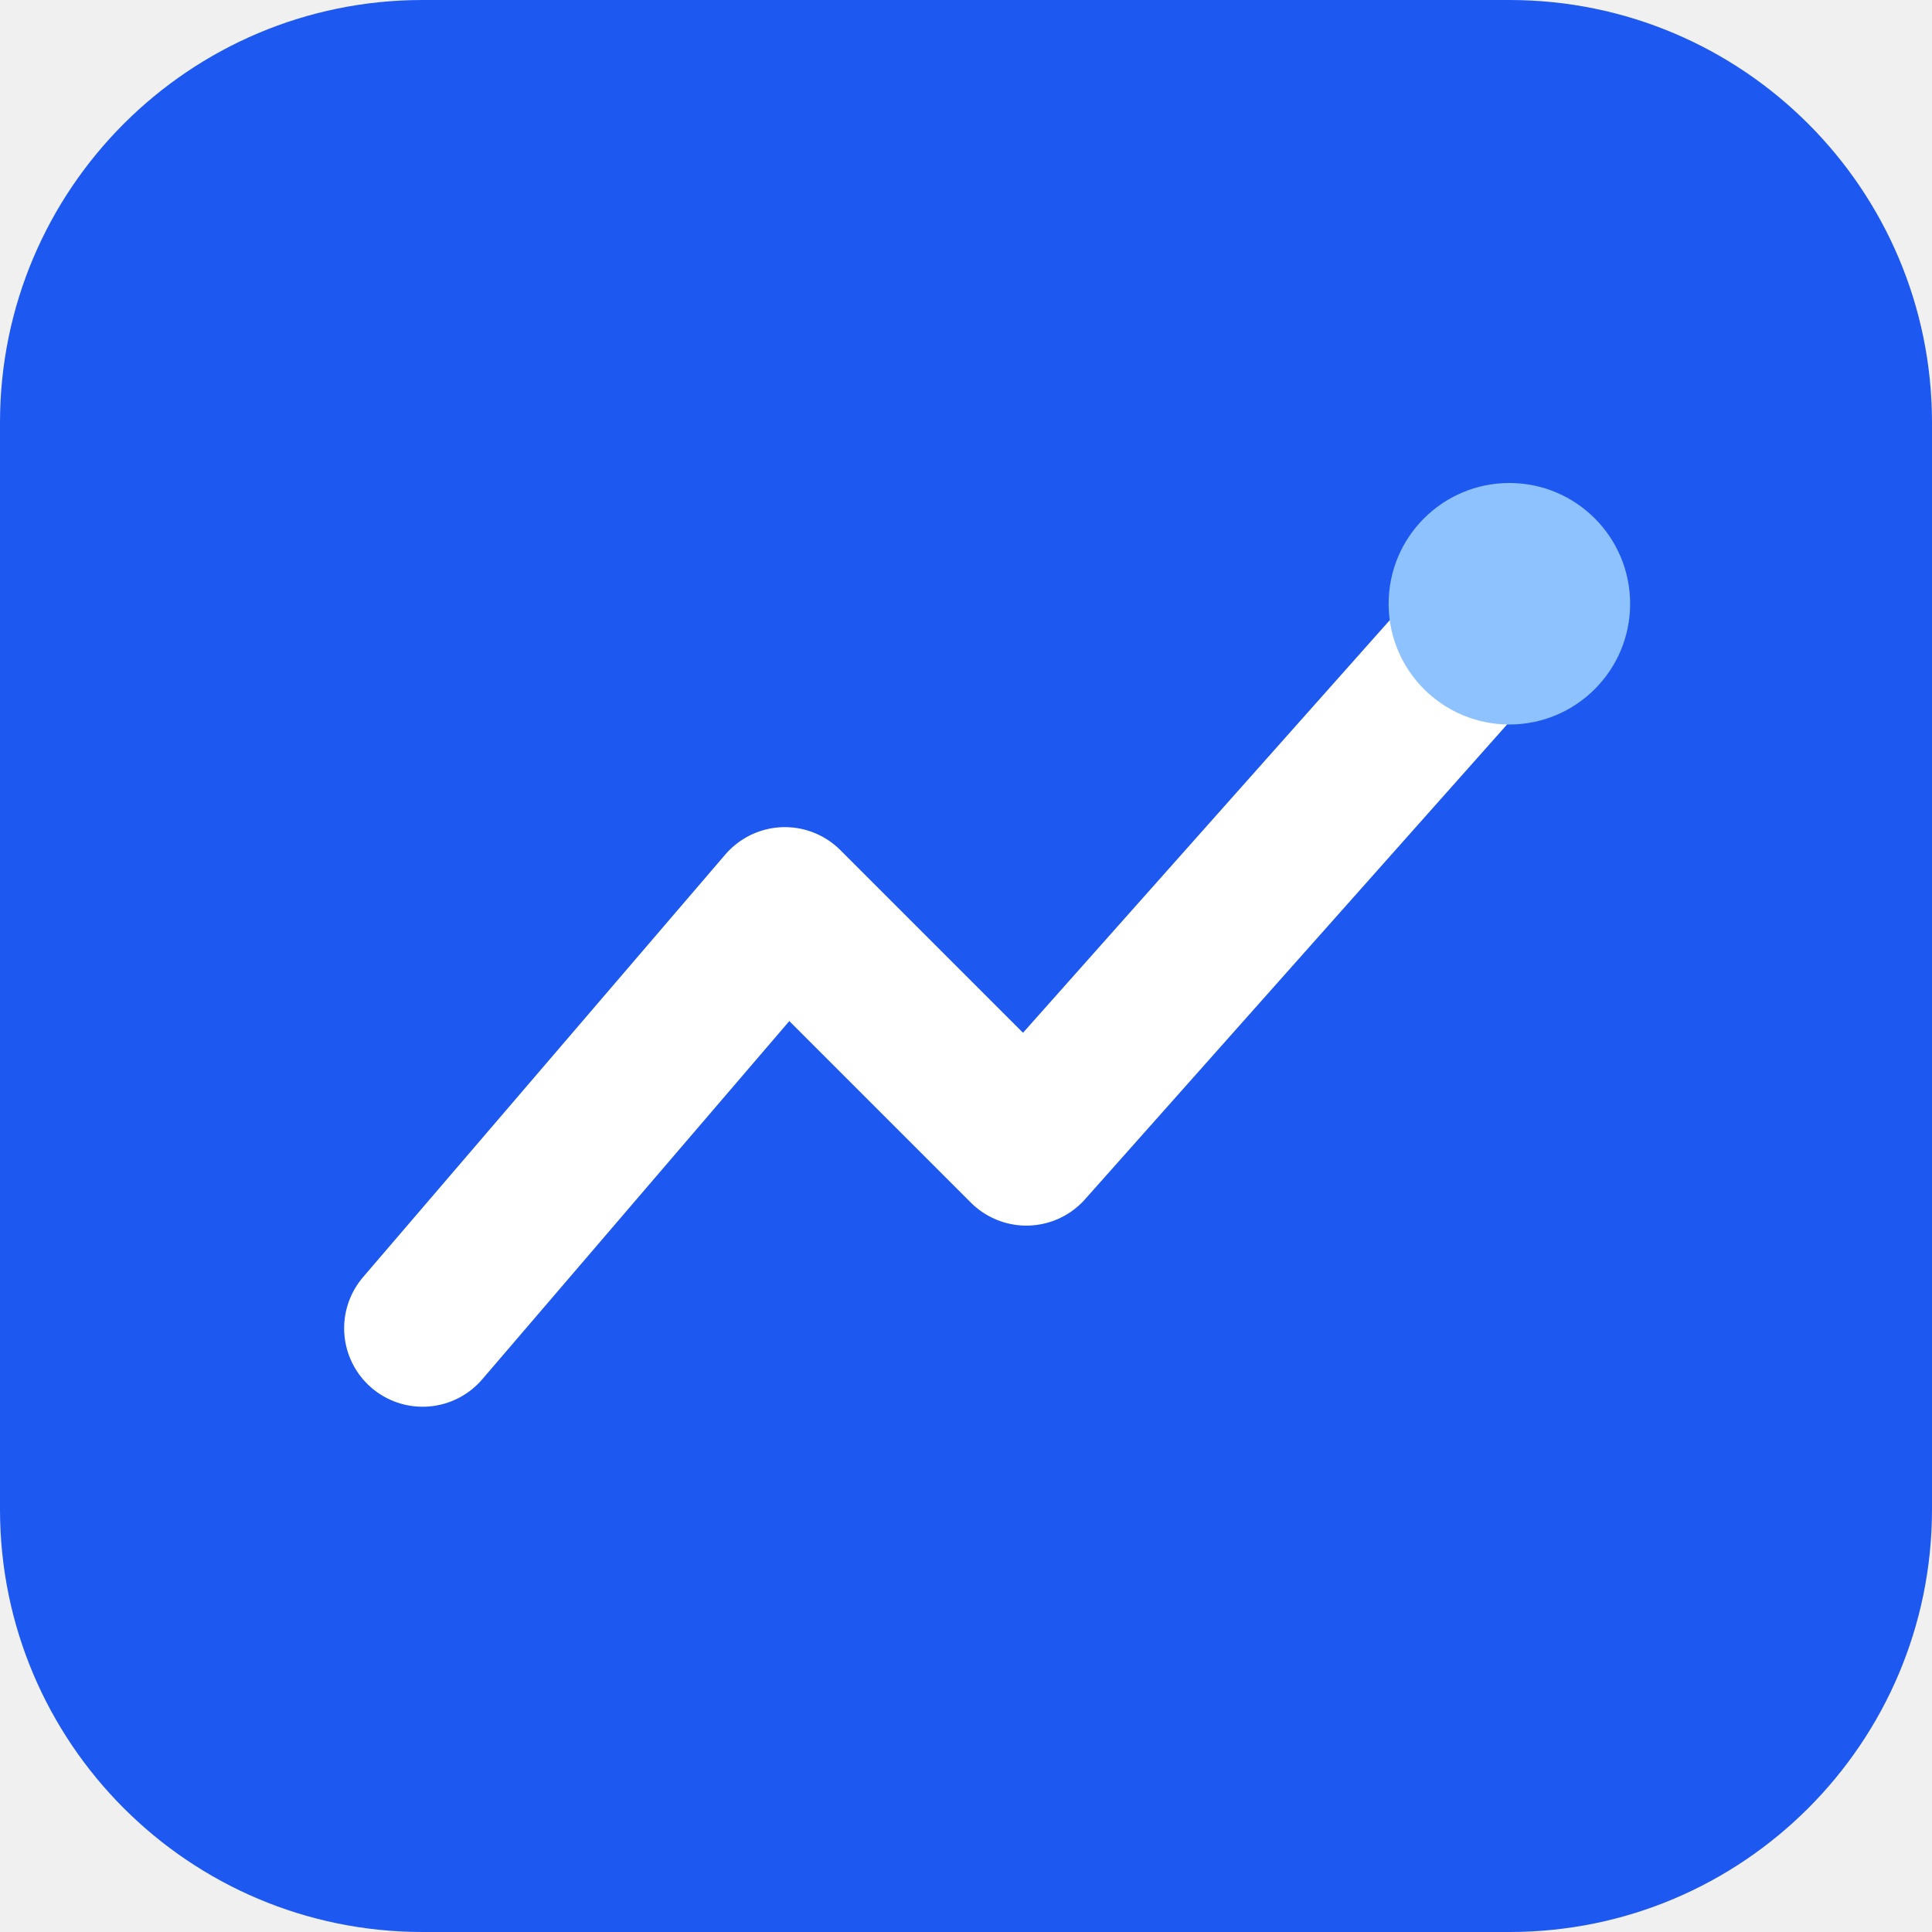
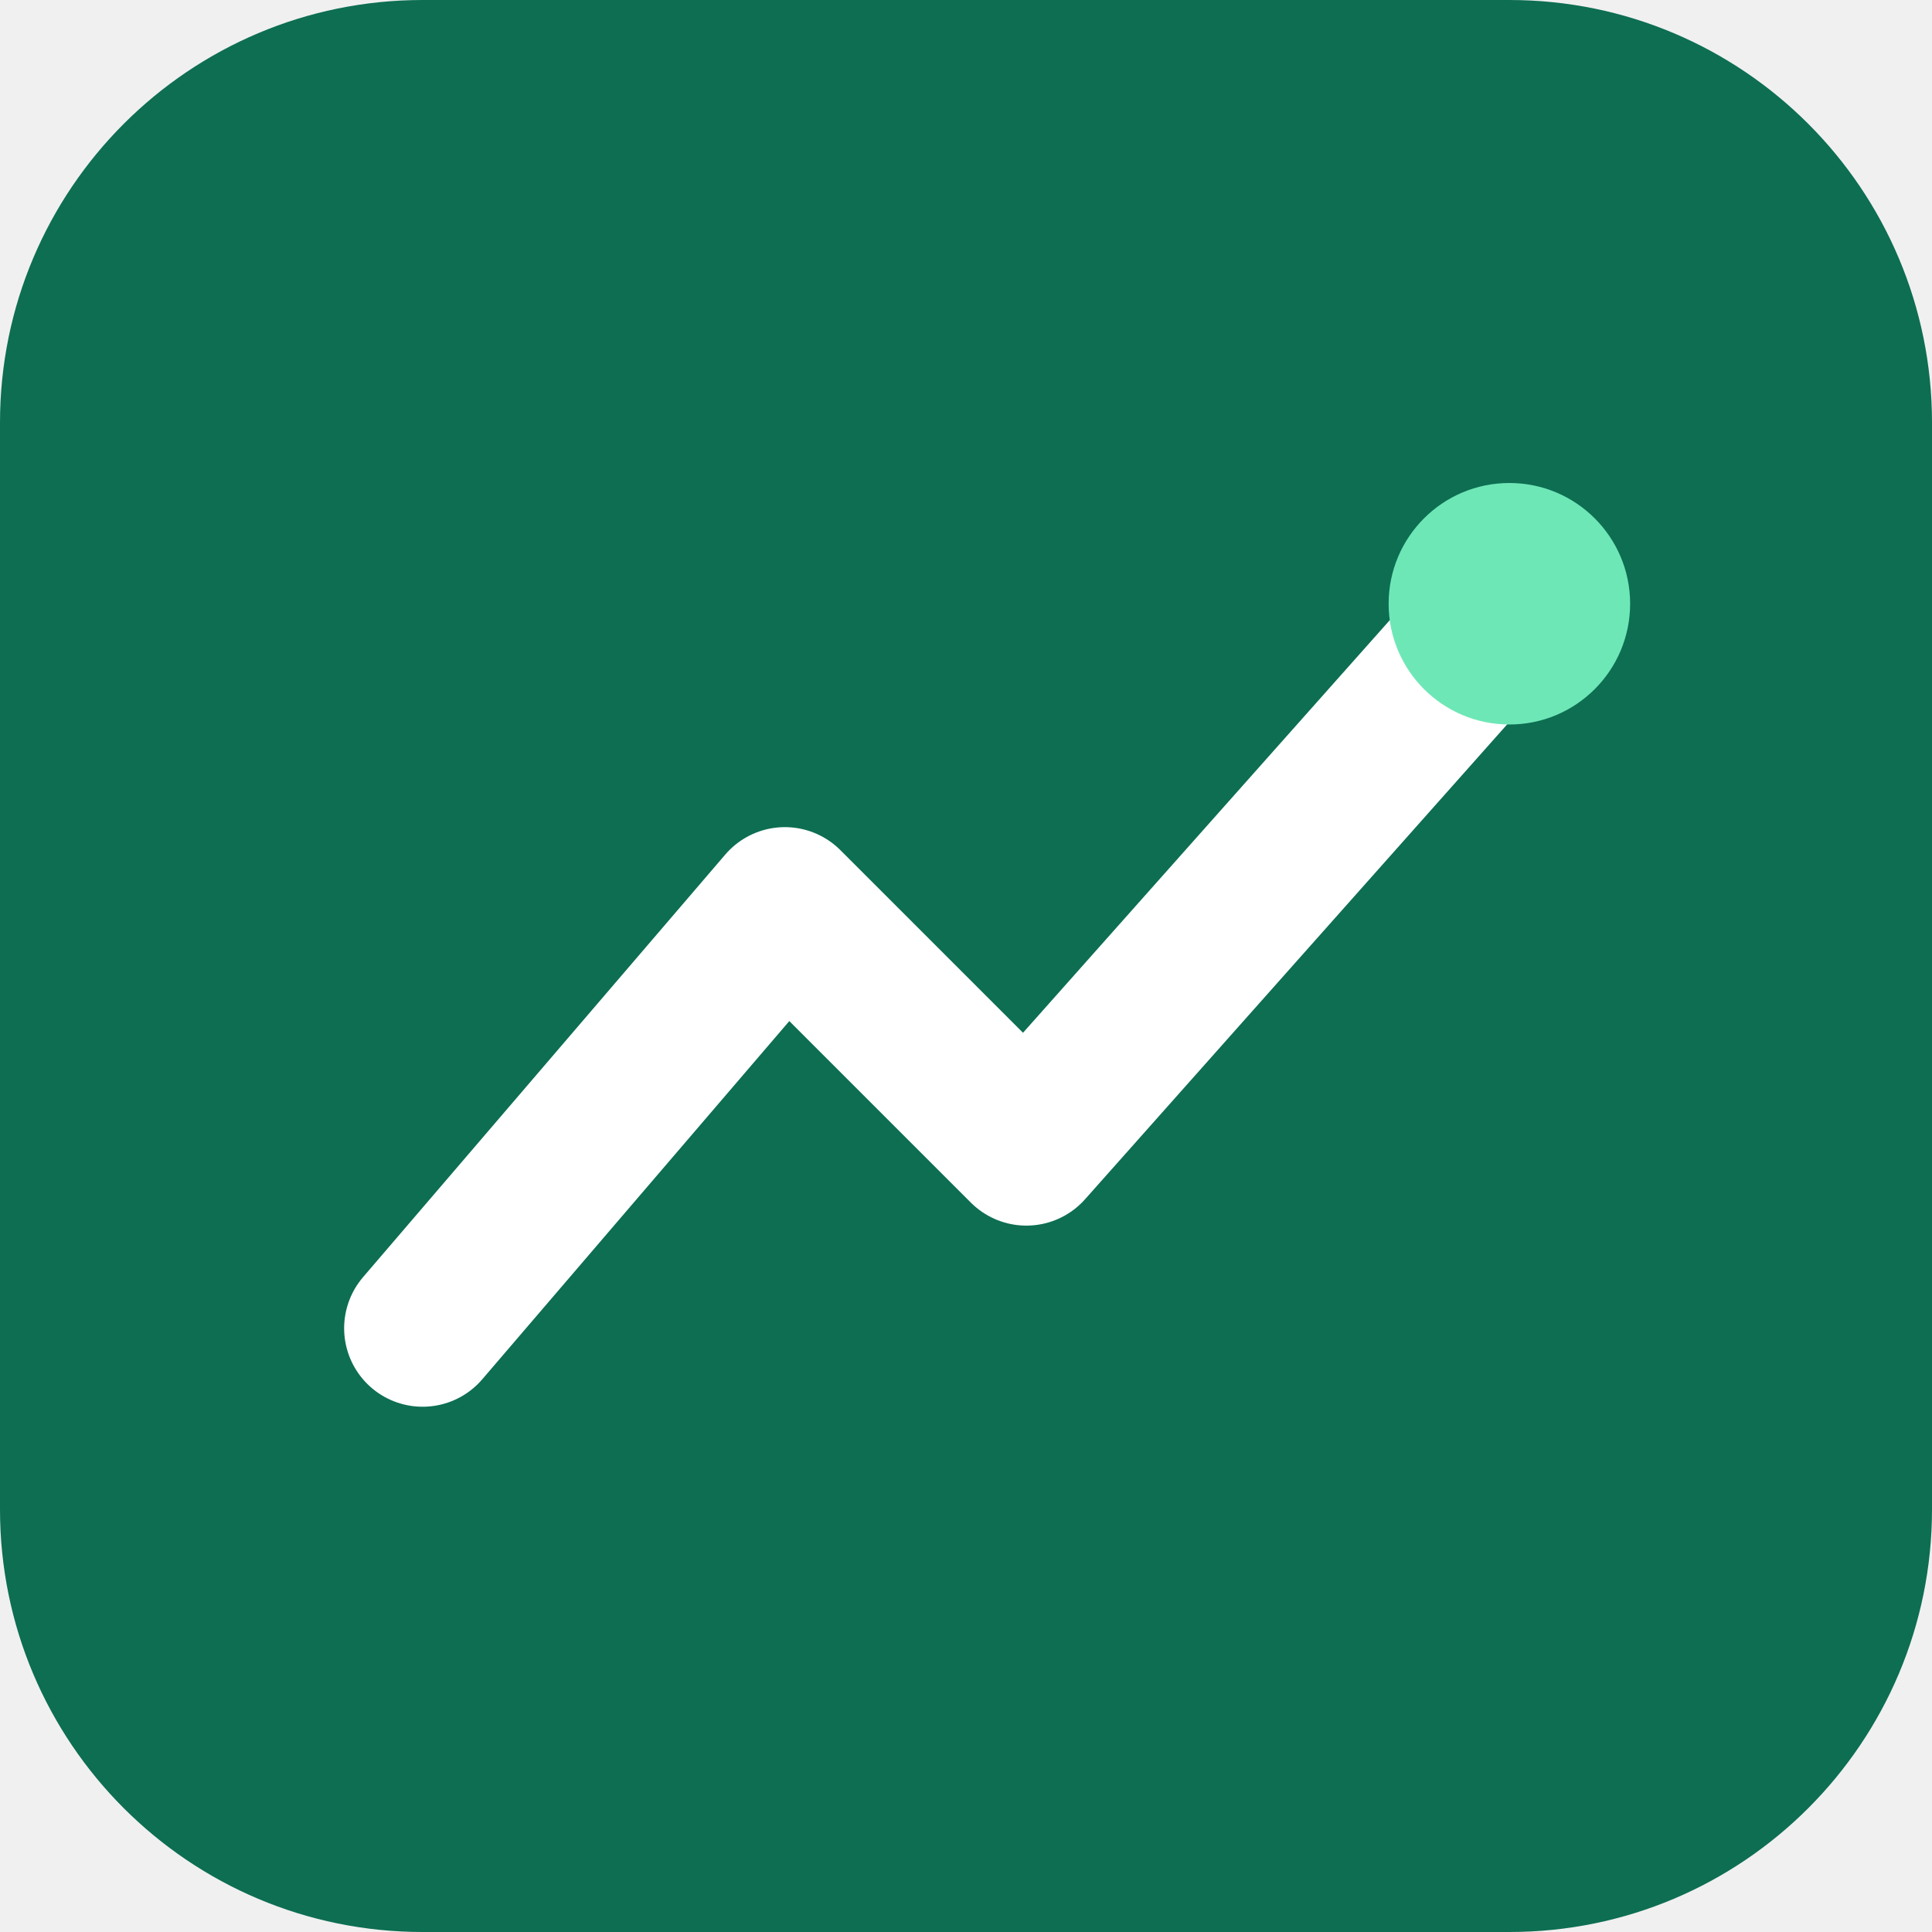
<svg xmlns="http://www.w3.org/2000/svg" viewBox="0 0 32 32">
-   <rect width="32" height="32" rx="7" fill="#1d58f1" />
+   <rect width="32" height="32" rx="7" fill="#0d6e52" />
  <path d="M7 22l6-7 4 4 8-9" fill="none" stroke="#fff" stroke-width="2.6" stroke-linecap="round" stroke-linejoin="round" />
-   <circle cx="25" cy="10" r="2" fill="#8ec2ff" />
+   <circle cx="25" cy="10" r="2" fill="#6ee7b7" />
</svg>
